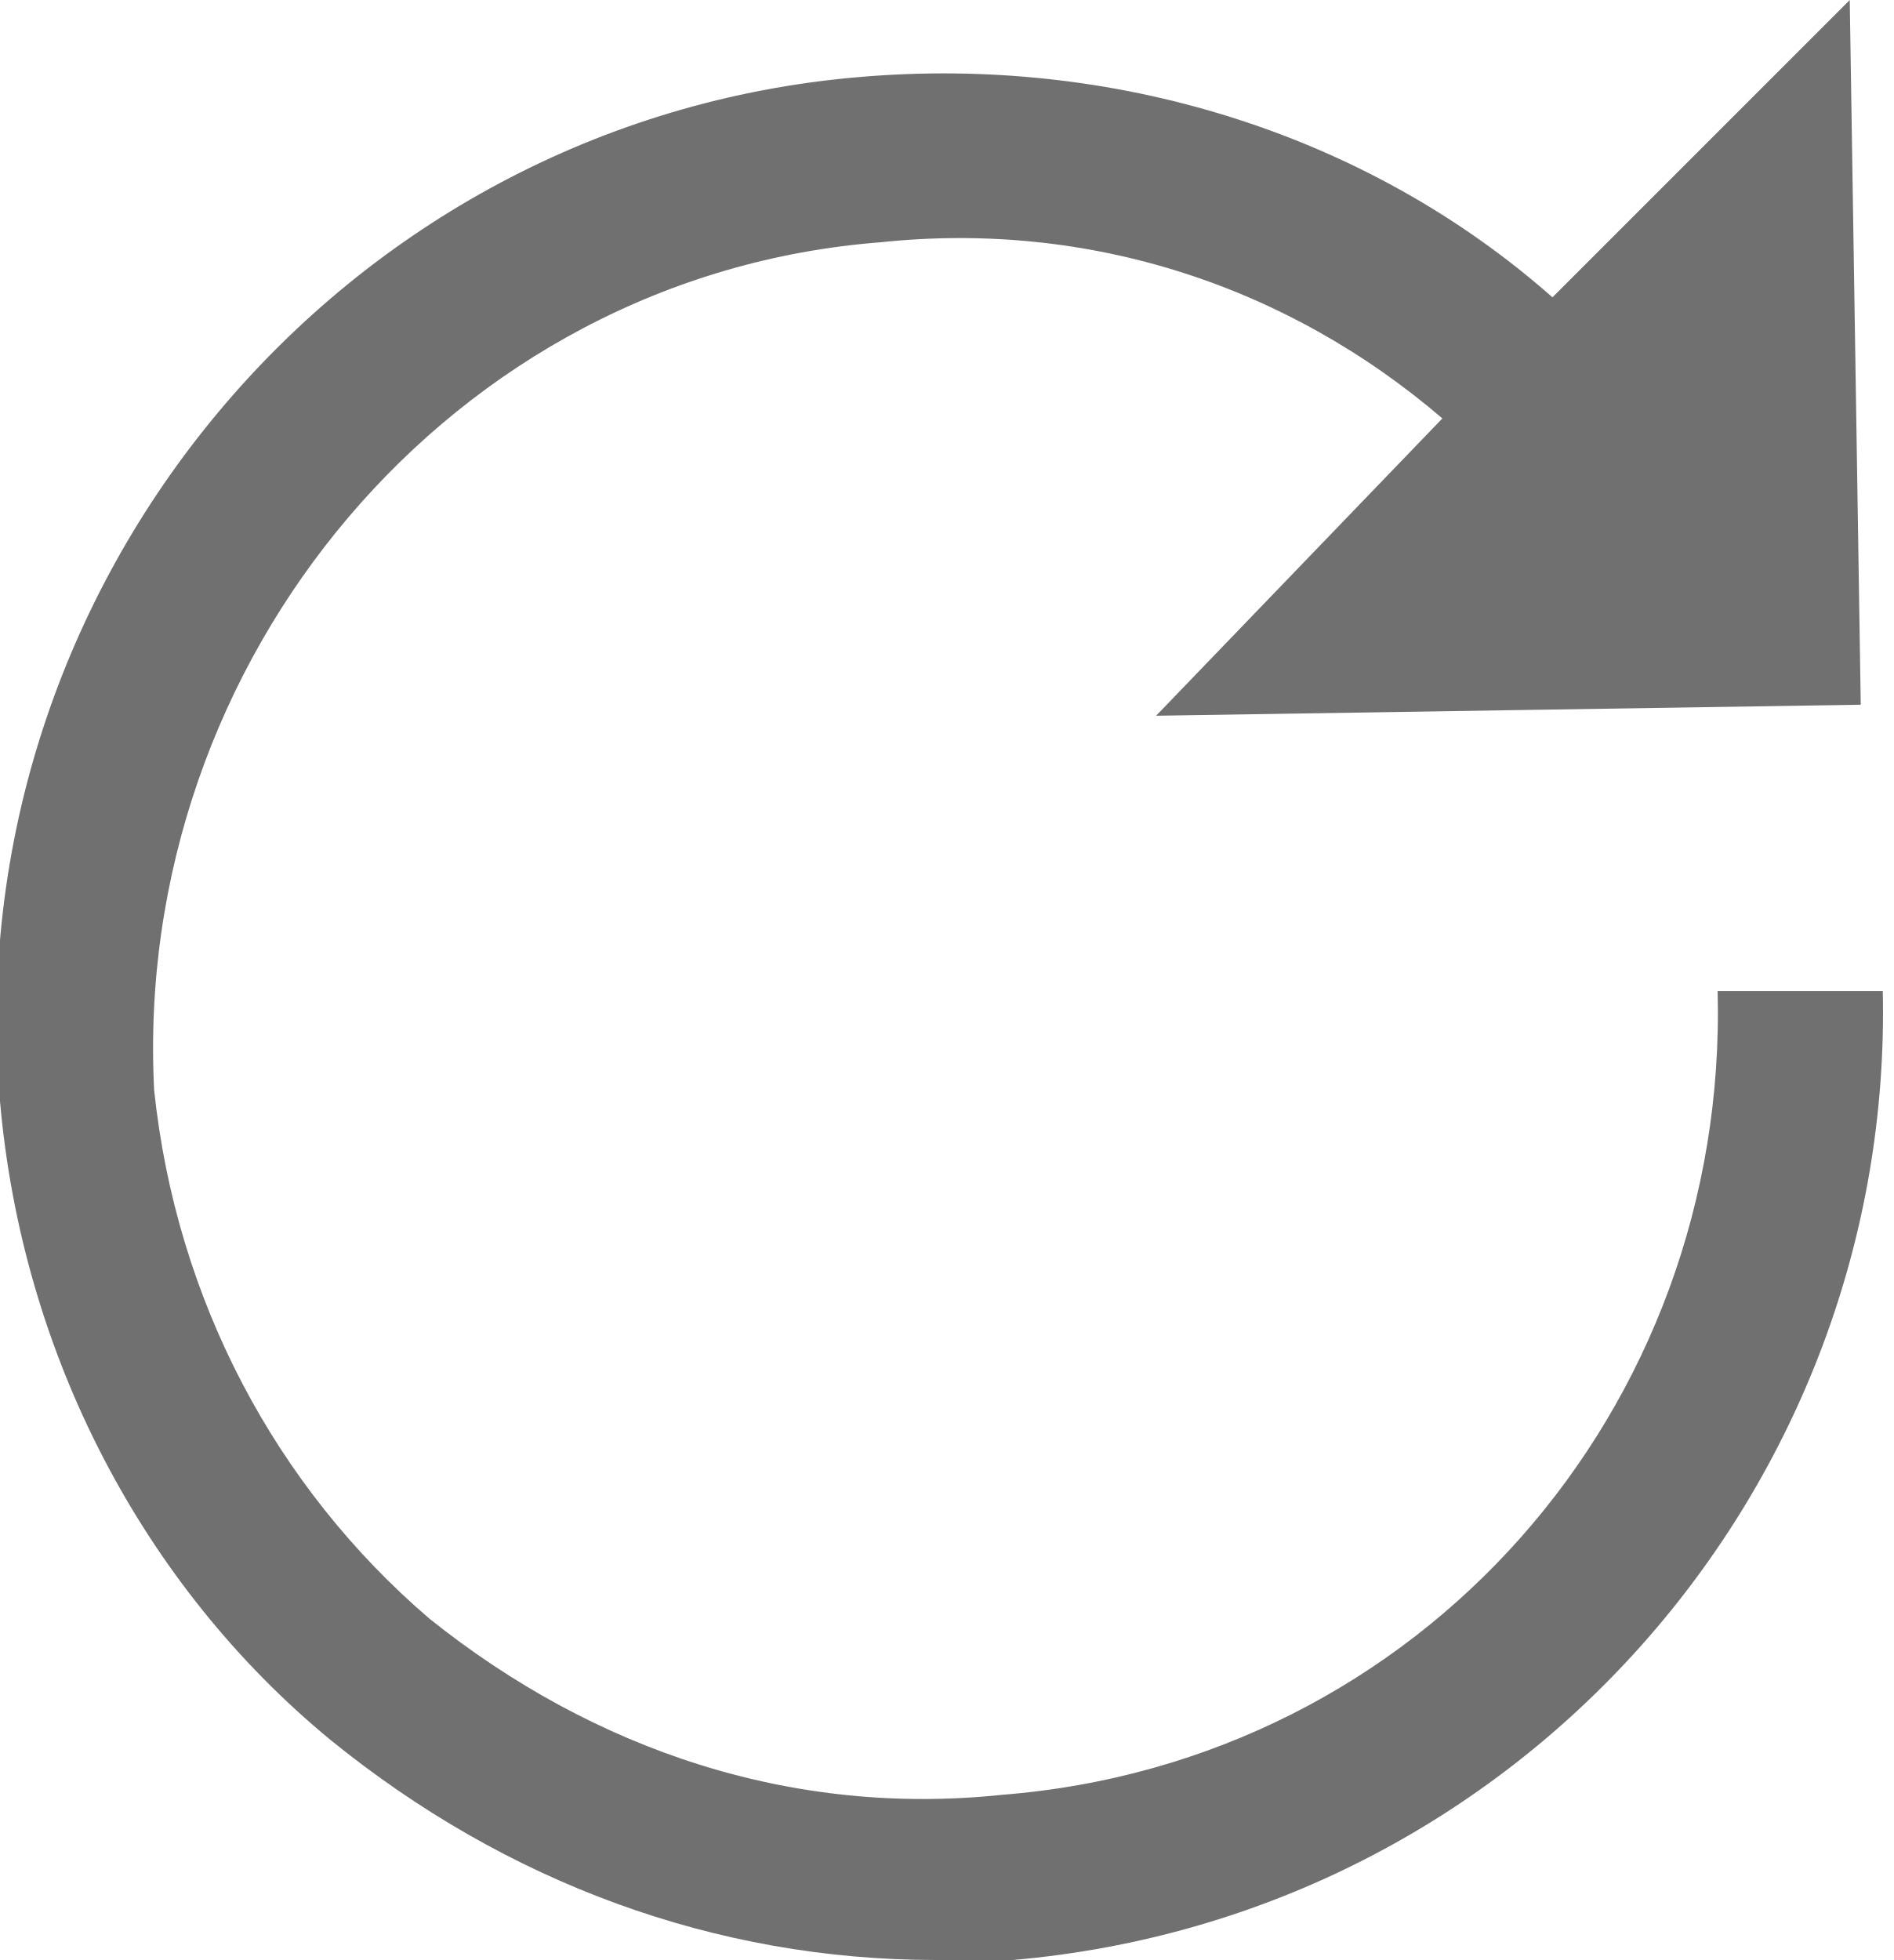
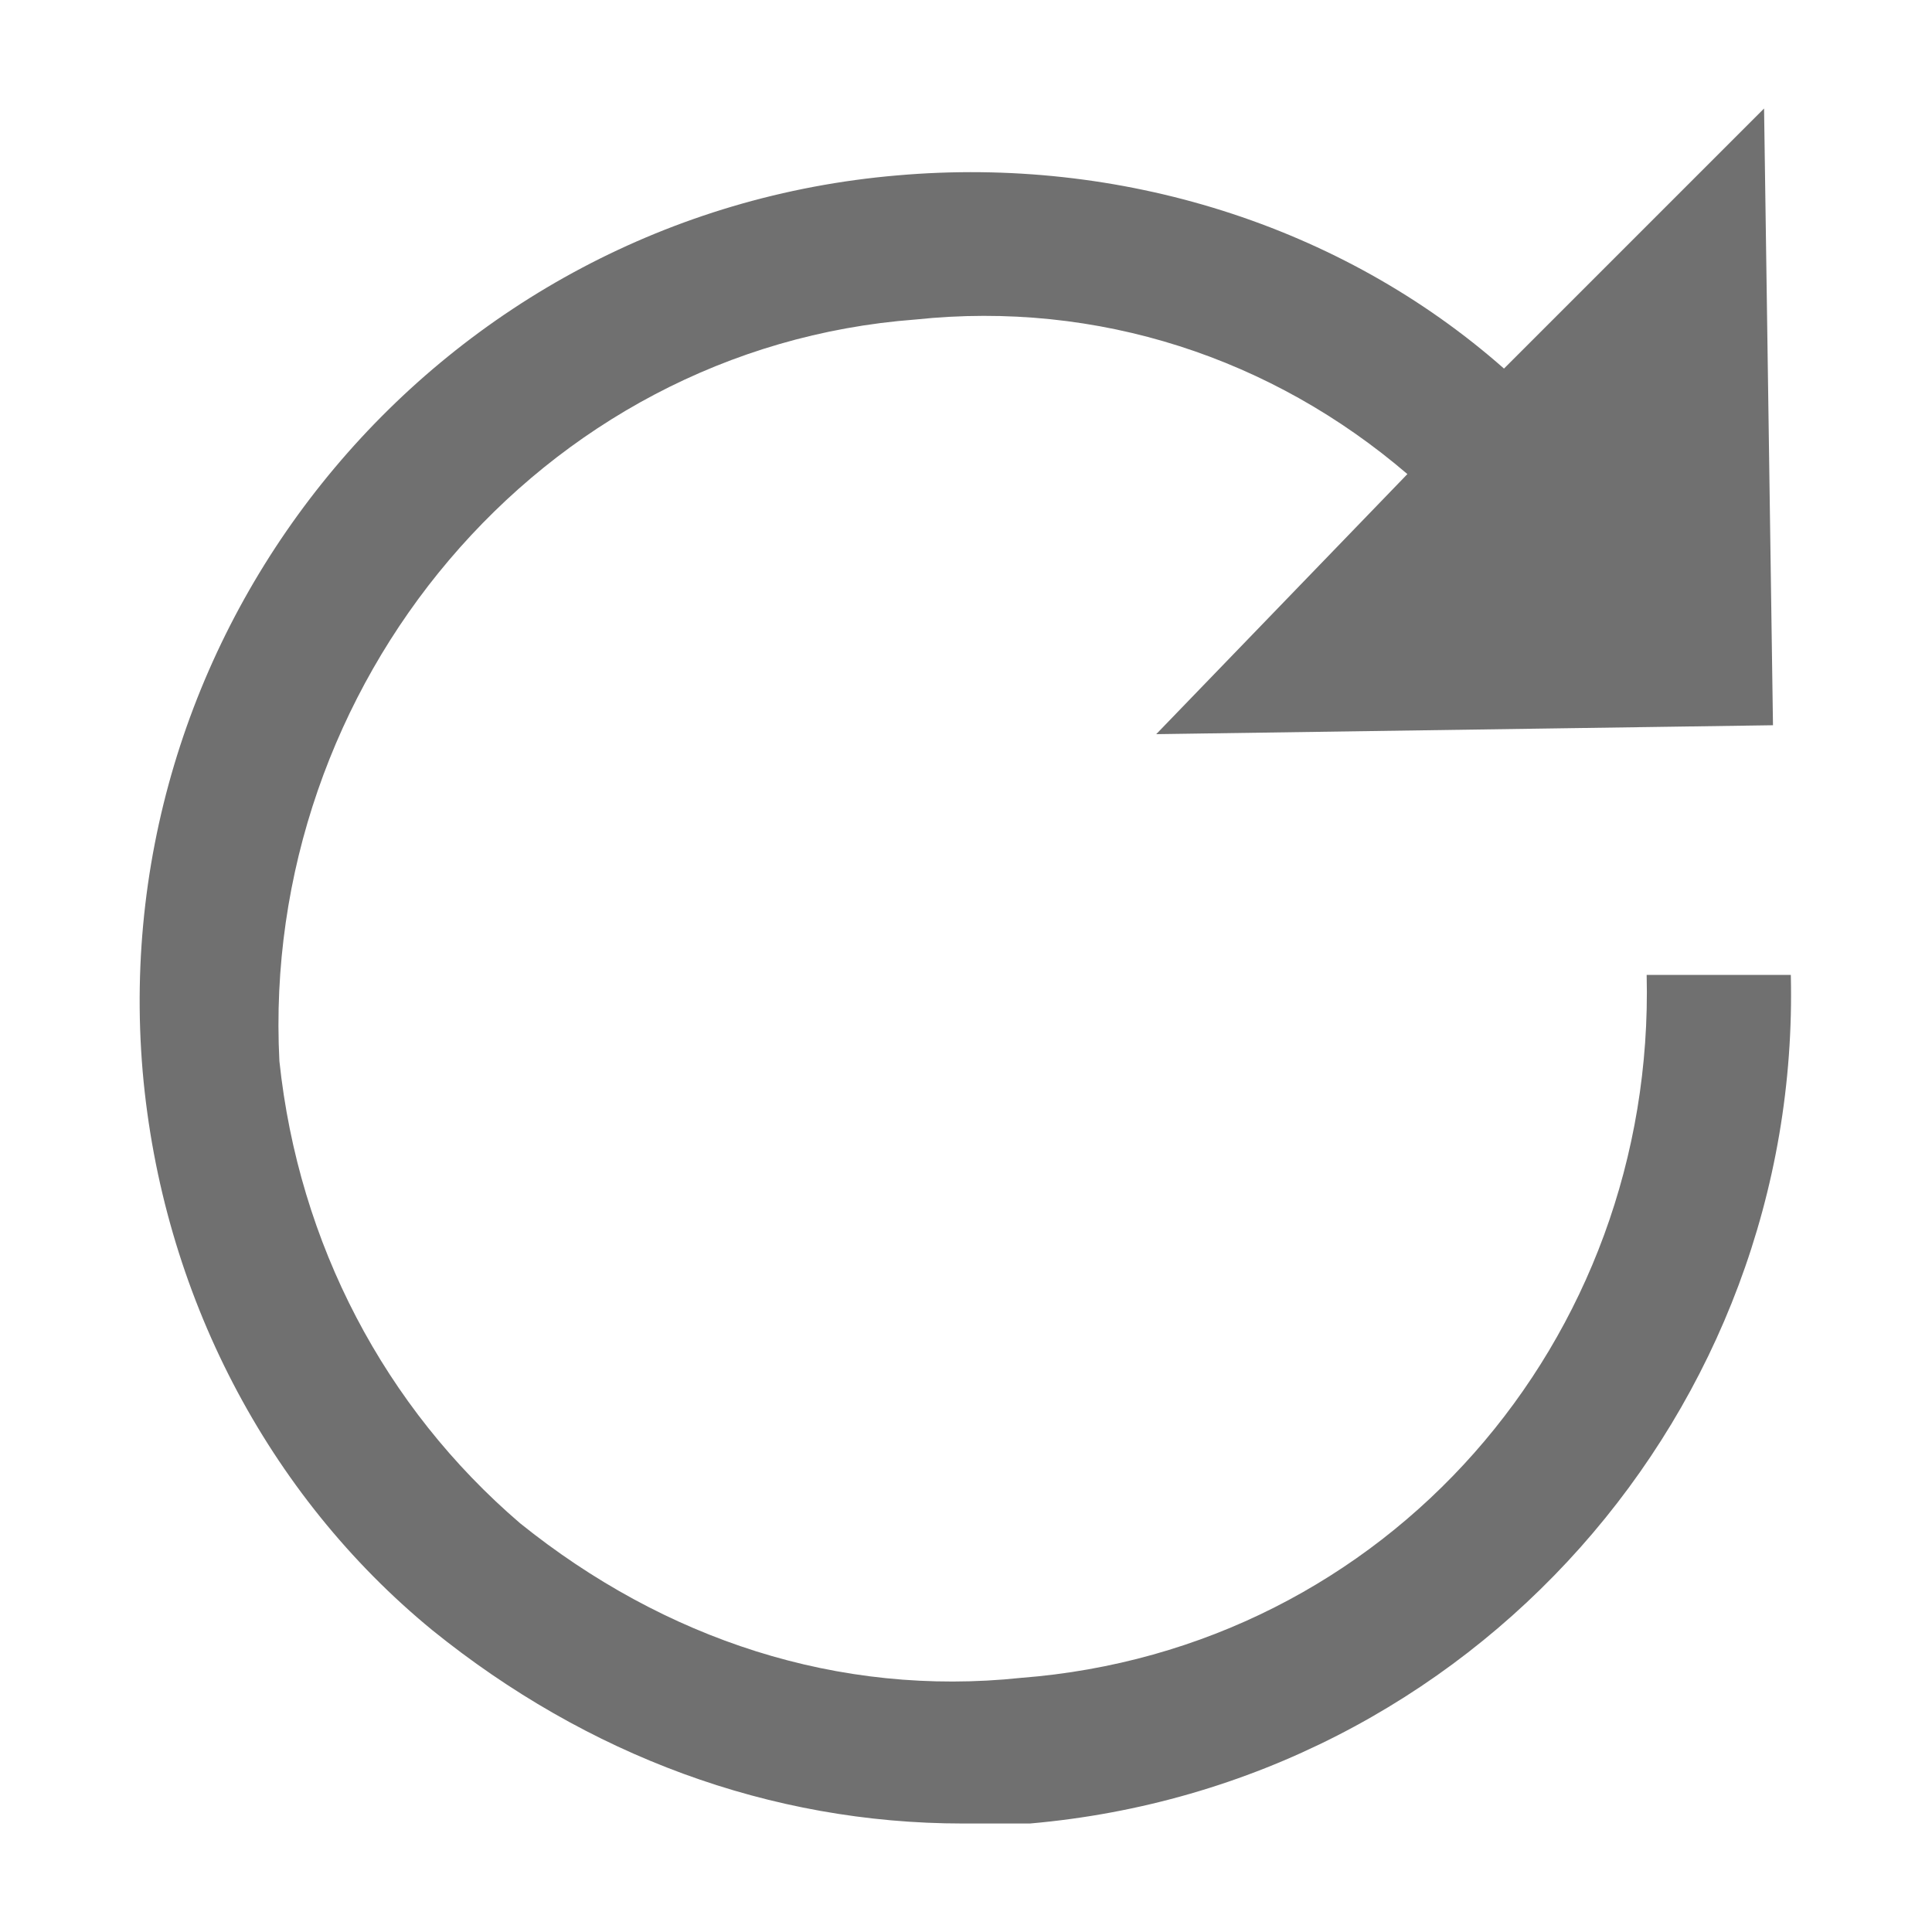
- <svg xmlns="http://www.w3.org/2000/svg" version="1.1" id="Réteg_1" x="0px" y="0px" viewBox="0 0 17.2 17.8" style="enable-background:new 0 0 17.2 17.8;" xml:space="preserve">
-   <style type="text/css">
- 	.st0{fill:#707070;}
- </style>
-   <g>
-     <path class="st0" d="M15.6,9c0.1,3.8-2.7,7-6.5,7.3c-1.9,0.2-3.7-0.4-5.2-1.6c-1.4-1.2-2.3-2.9-2.5-4.8C1.2,6,4.1,2.5,8,2.2   c1.9-0.2,3.7,0.4,5.1,1.6l-2.6,2.7l6.4-0.1L16.8,0l-2.7,2.7c-1.7-1.5-4-2.2-6.3-2C3.1,1.1-0.4,5.3,0,10c0.2,2.3,1.3,4.4,3,5.8   c1.6,1.3,3.5,2,5.5,2c0.2,0,0.5,0,0.7,0c4.6-0.4,8-4.3,7.9-8.8L15.6,9z" />
-   </g>
+ <svg xmlns="http://www.w3.org/2000/svg" id="Réteg_1" version="1.1" viewBox="0 0 13 13">
+   <defs>
+     <style>
+       .st0 {
+         fill: none;
+       }
+ 
+       .st1 {
+         fill: #707070;
+       }
+     </style>
+   </defs>
+   <path class="st1" d="M11.08,6.56c.06,2.46-1.75,4.54-4.21,4.73-1.23.13-2.4-.26-3.37-1.04-.91-.78-1.49-1.88-1.62-3.11-.13-2.53,1.75-4.8,4.28-4.99,1.23-.13,2.4.26,3.31,1.04l-1.69,1.75,4.15-.06-.06-4.15-1.75,1.75c-1.1-.97-2.59-1.43-4.08-1.3C2.97,1.44.7,4.16.96,7.21c.13,1.49.84,2.85,1.95,3.76,1.04.84,2.27,1.3,3.57,1.3h.45c2.98-.26,5.19-2.79,5.12-5.71,0,0-.97,0-.97,0Z" />
+   <polygon class="st0" points="13 13 0 13 0 0 12.98 .02 13 13" />
</svg>
